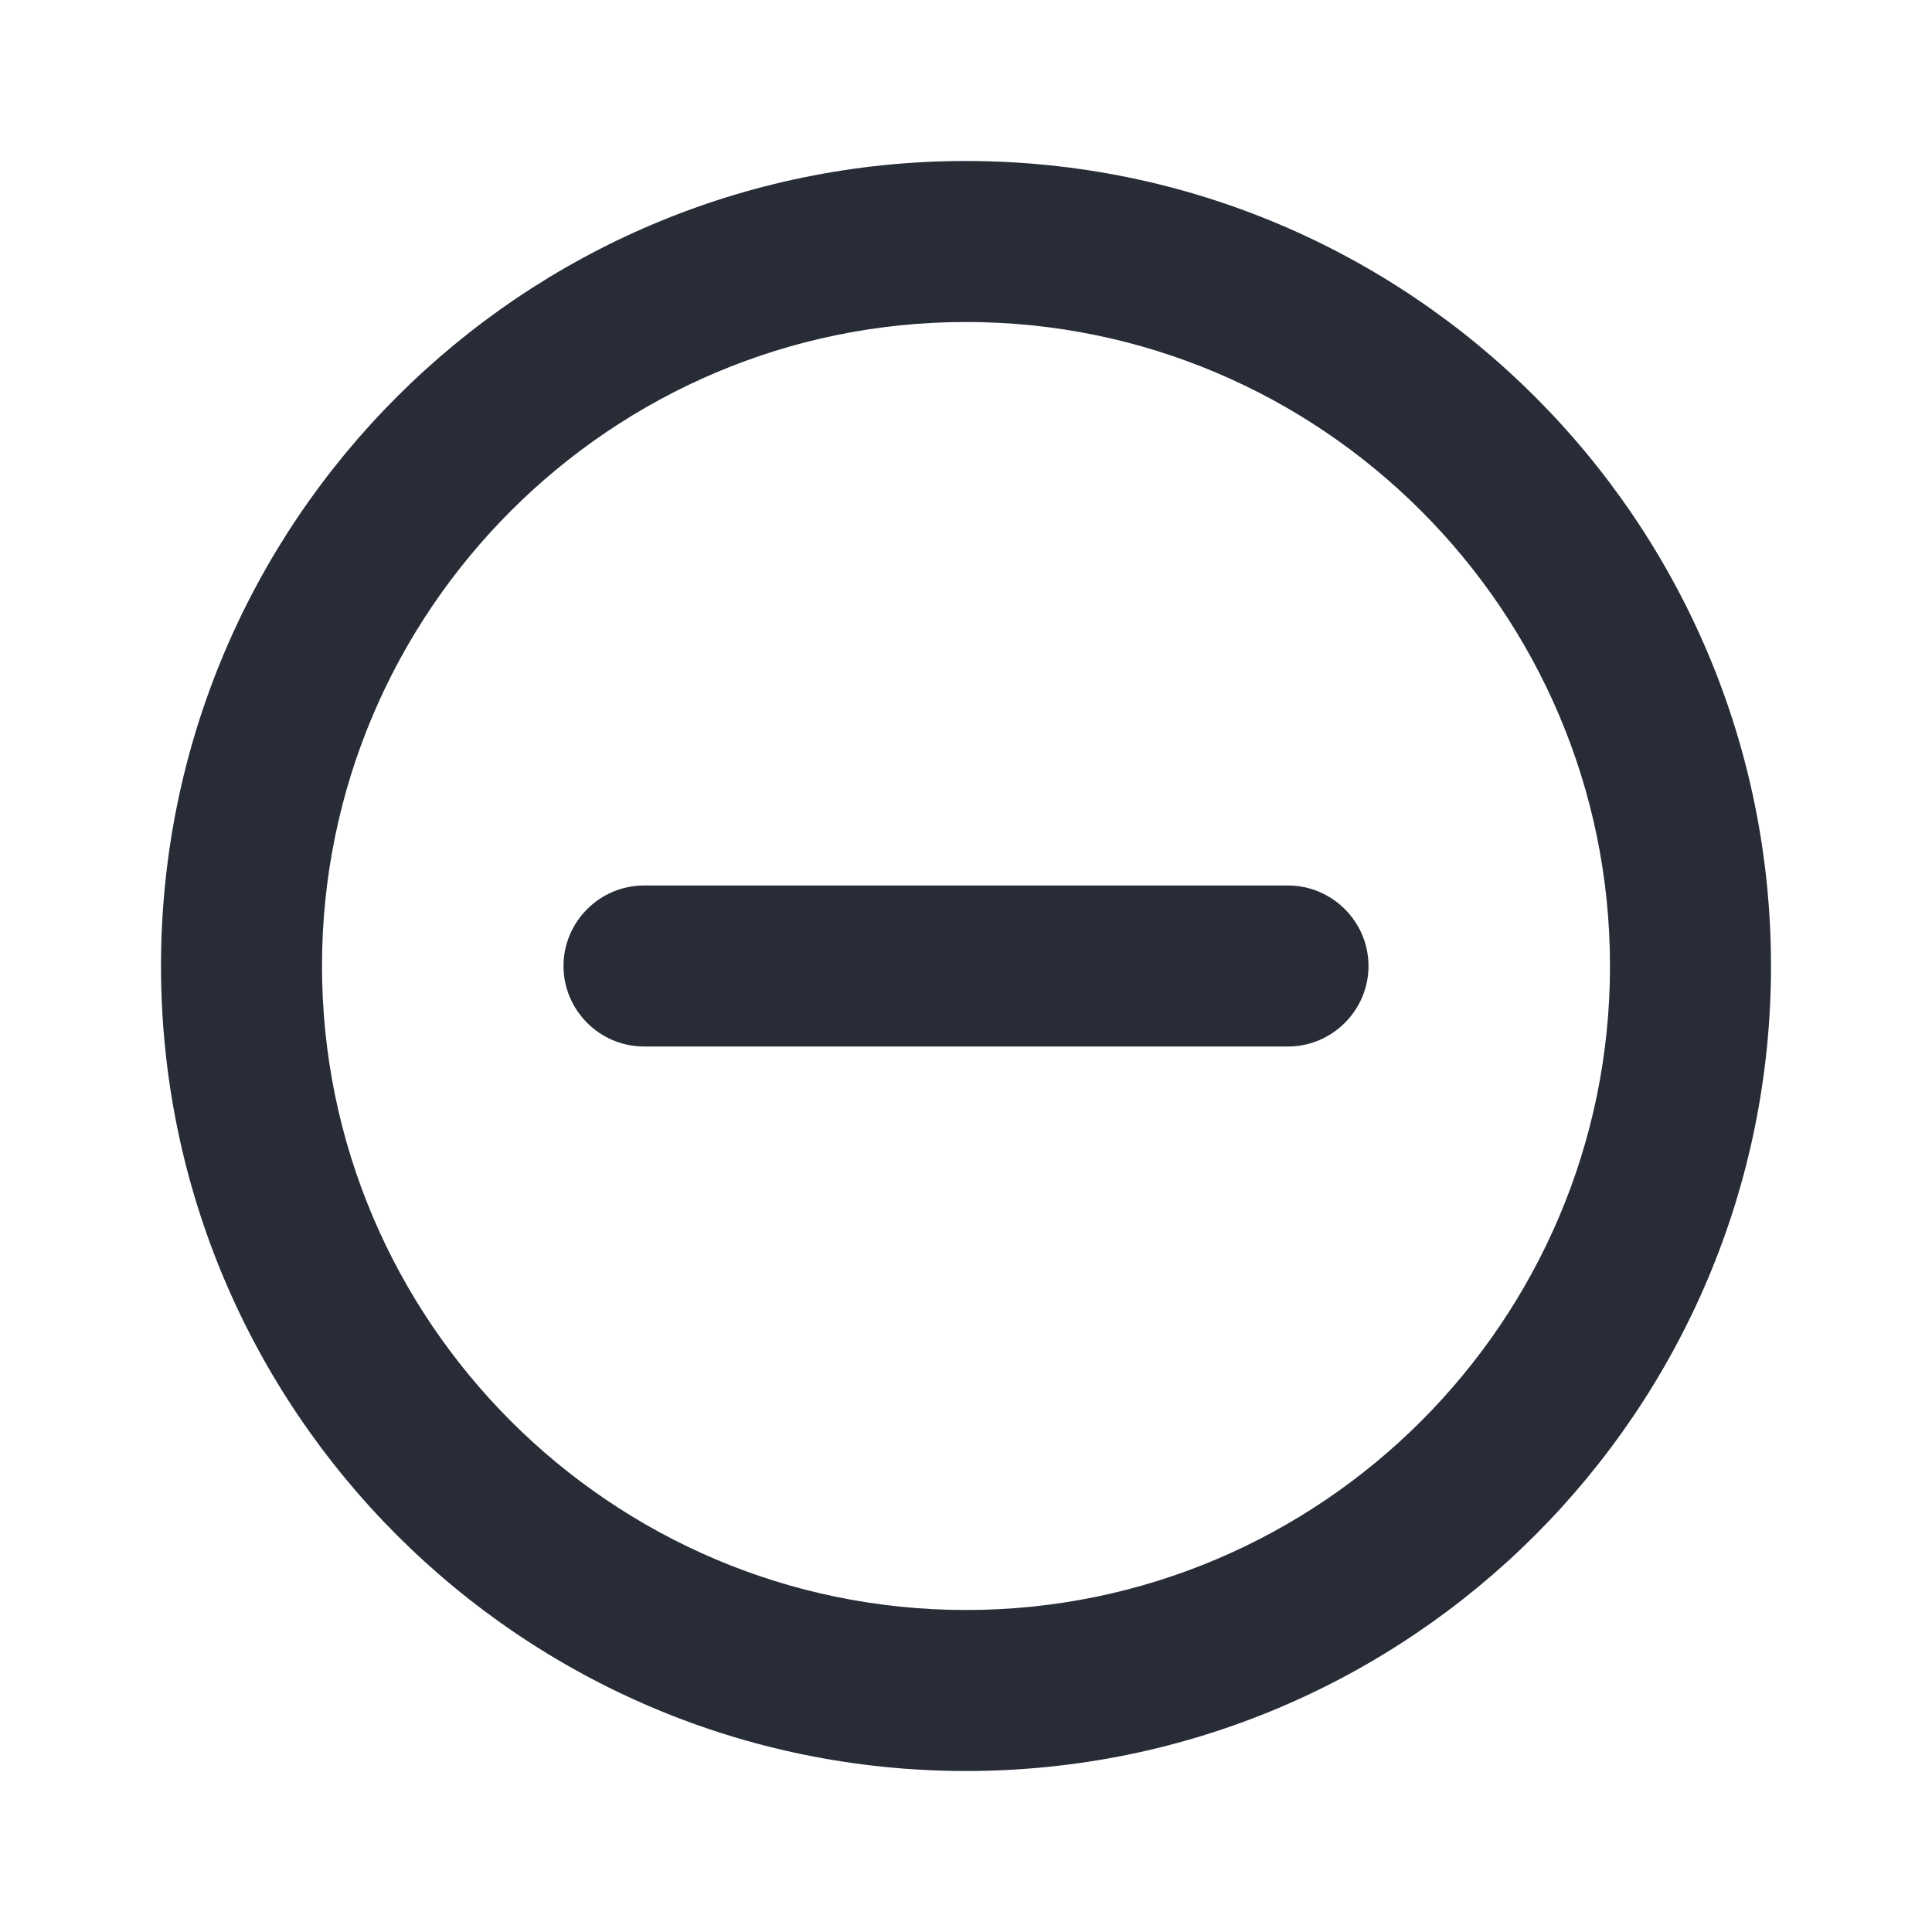
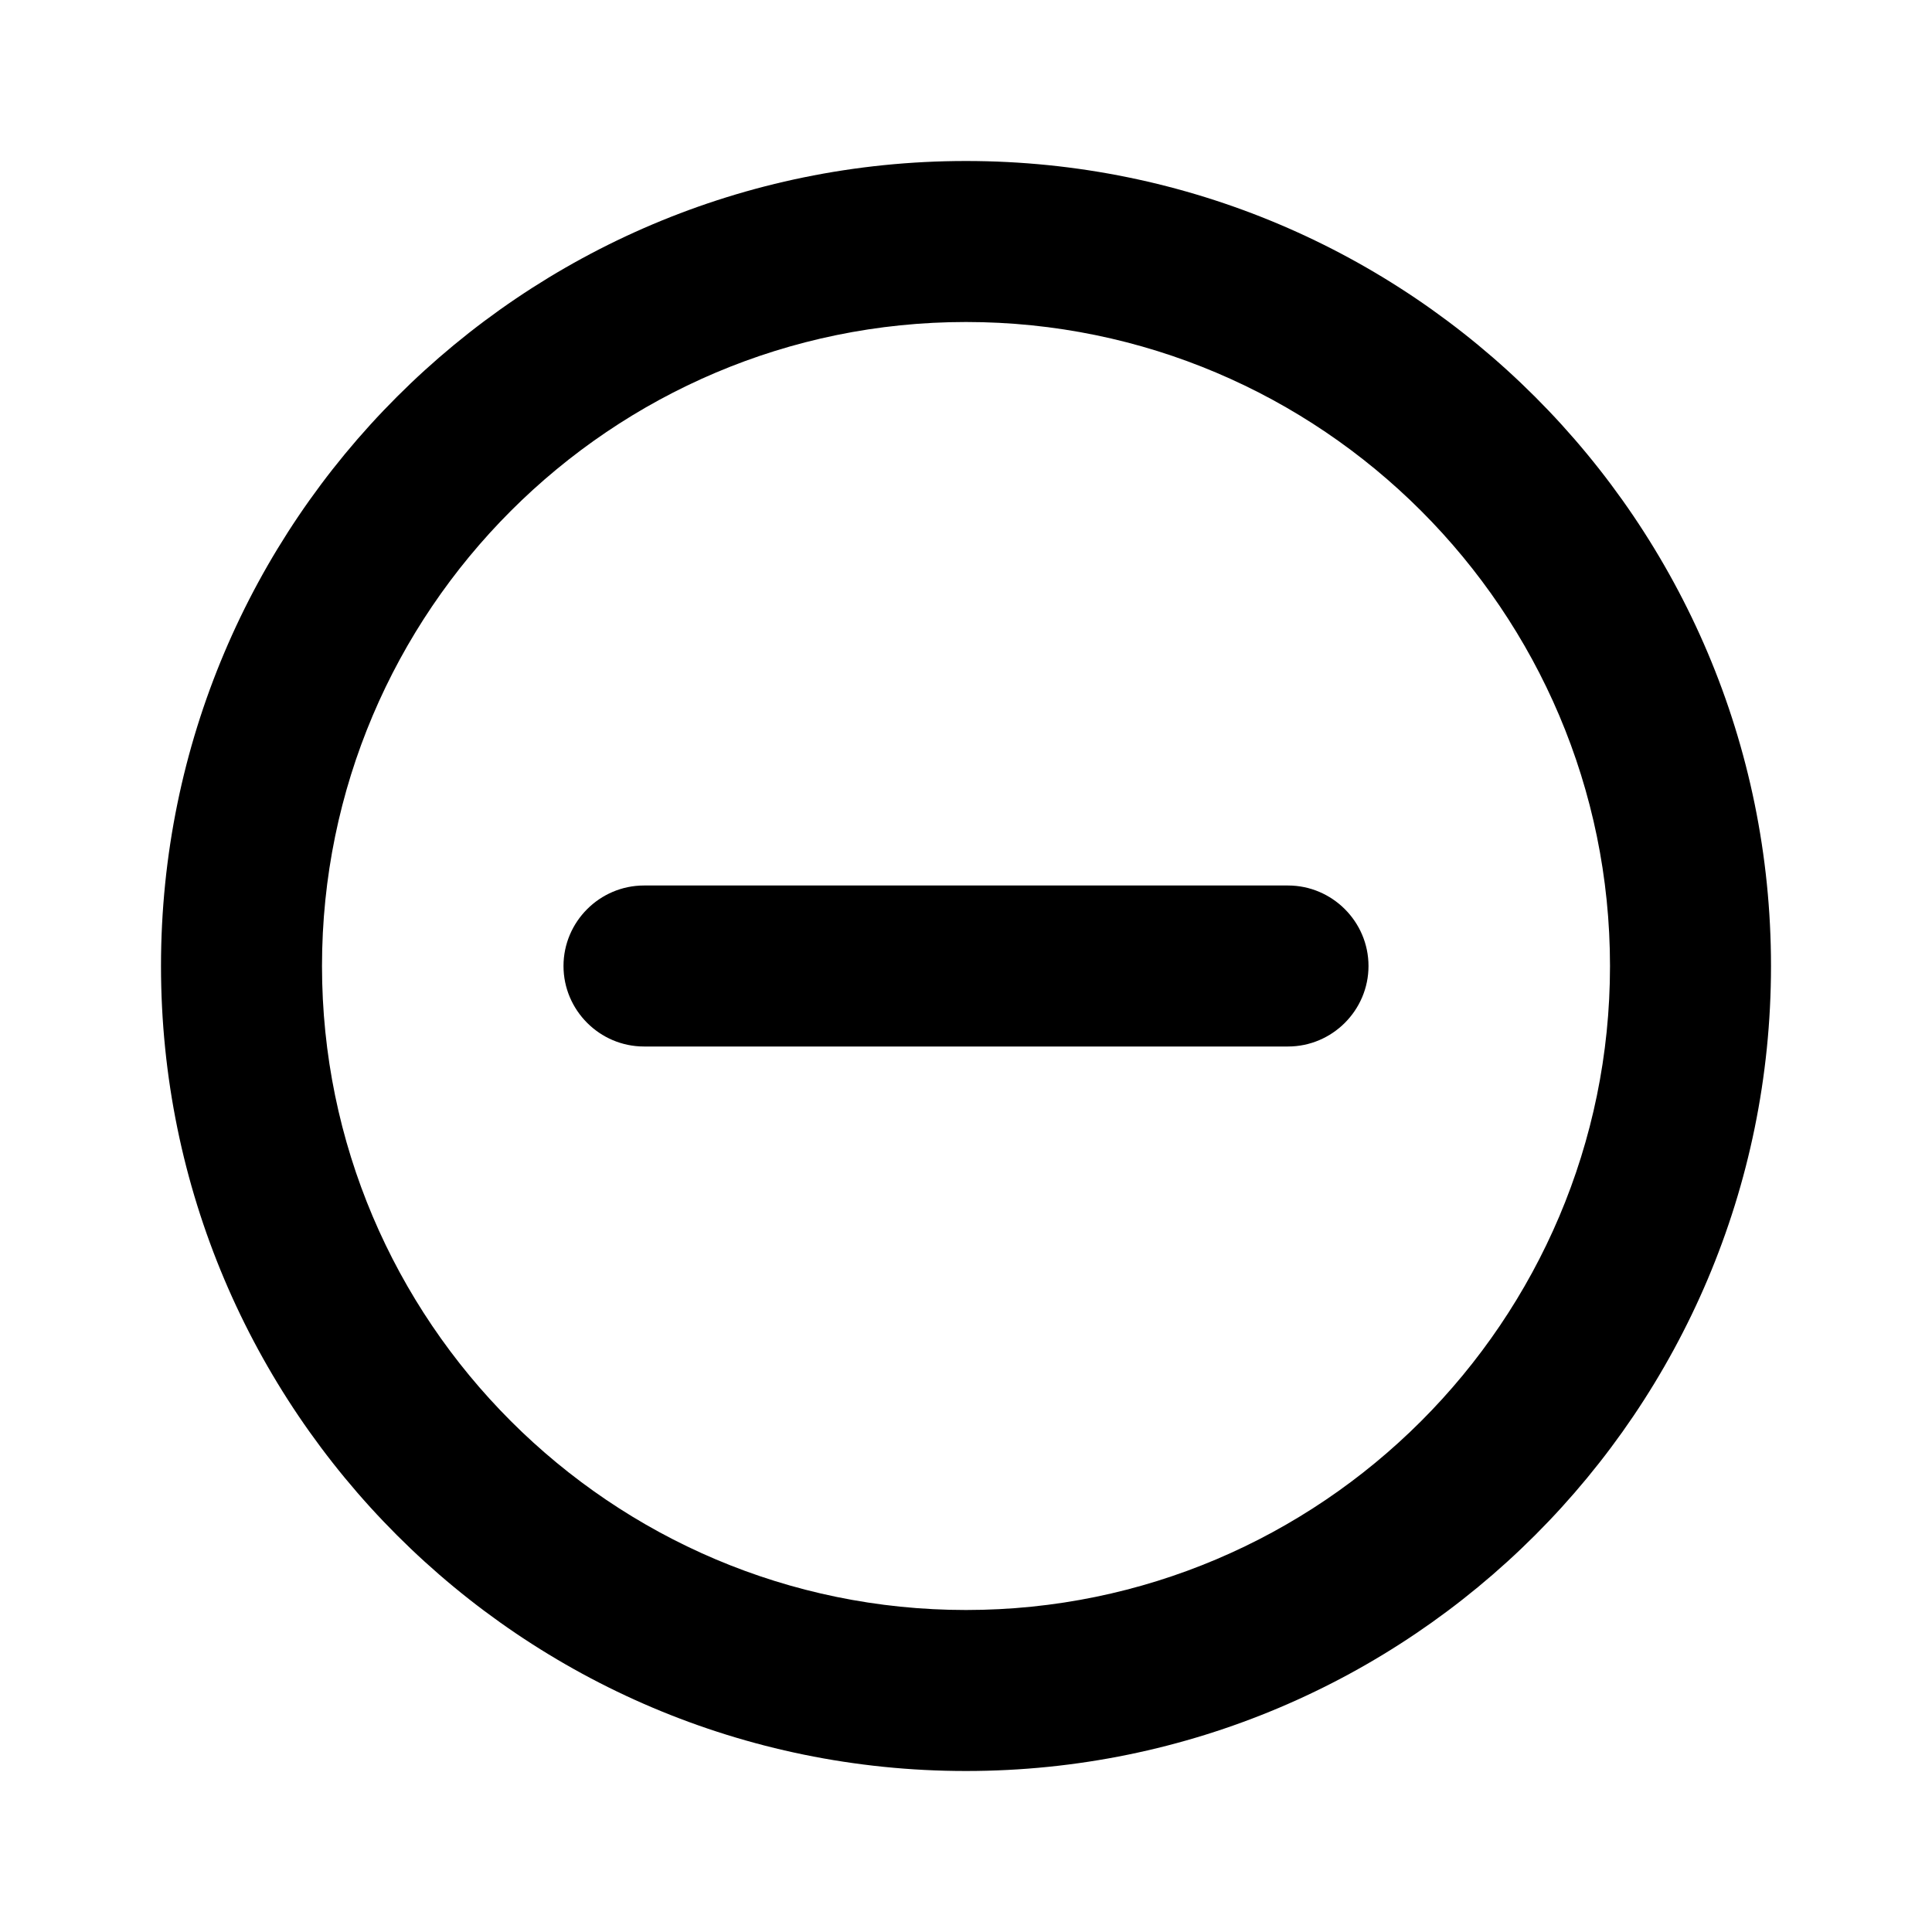
- <svg xmlns="http://www.w3.org/2000/svg" width="24" height="24" viewBox="0 0 24 24" fill="none">
-   <path d="M7 12C7 12.55 7.45 13 8 13H16C16.55 13 17 12.55 17 12C17 11.45 16.55 11 16 11H8C7.45 11 7 11.45 7 12ZM12 2C6.48 2 2 6.48 2 12C2 17.52 6.48 22 12 22C17.52 22 22 17.52 22 12C22 6.48 17.52 2 12 2ZM12 20C7.59 20 4 16.41 4 12C4 7.59 7.59 4 12 4C16.41 4 20 7.59 20 12C20 16.41 16.41 20 12 20Z" fill="#272C37" />
+ <svg xmlns="http://www.w3.org/2000/svg" width="24" height="24">
+   <path d="M7 12c0 .55.45 1 1 1h8c.55 0 1-.45 1-1s-.45-1-1-1H8c-.55 0-1 .45-1 1Zm5-10C6.48 2 2 6.48 2 12s4.48 10 10 10 10-4.48 10-10S17.52 2 12 2Zm0 18c-4.41 0-8-3.59-8-8s3.59-8 8-8 8 3.59 8 8-3.59 8-8 8Z" />
</svg>
